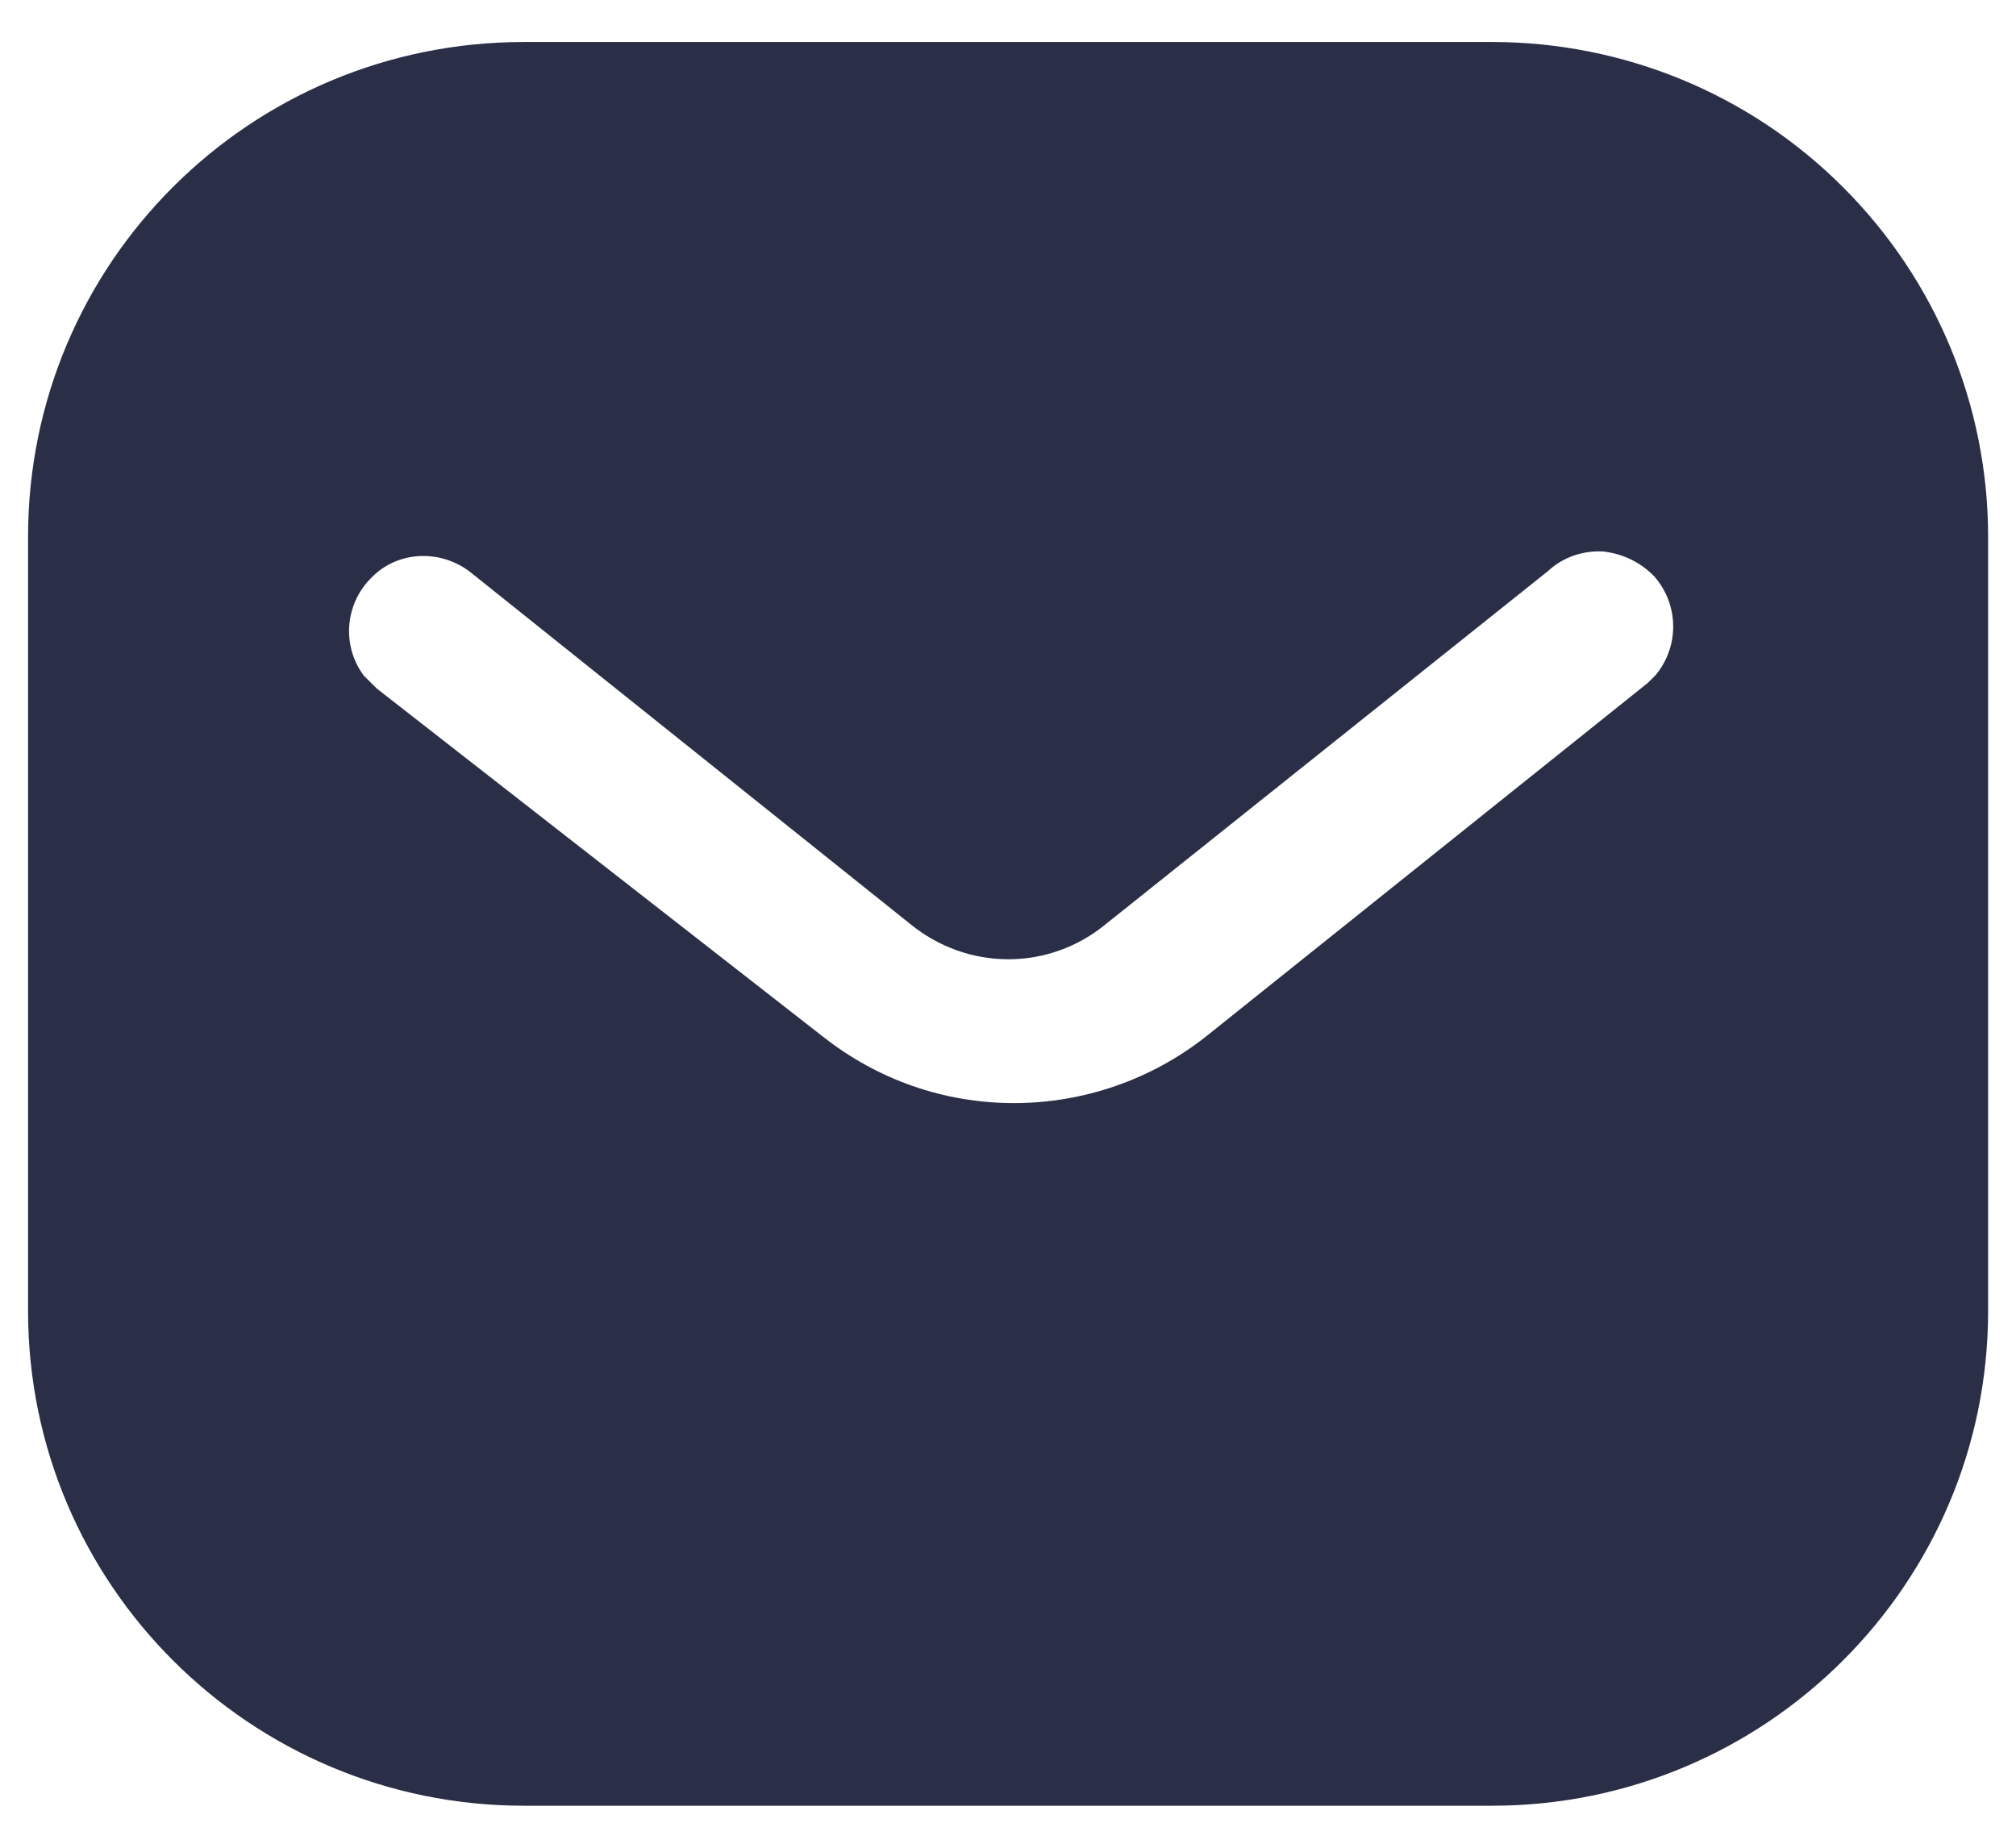
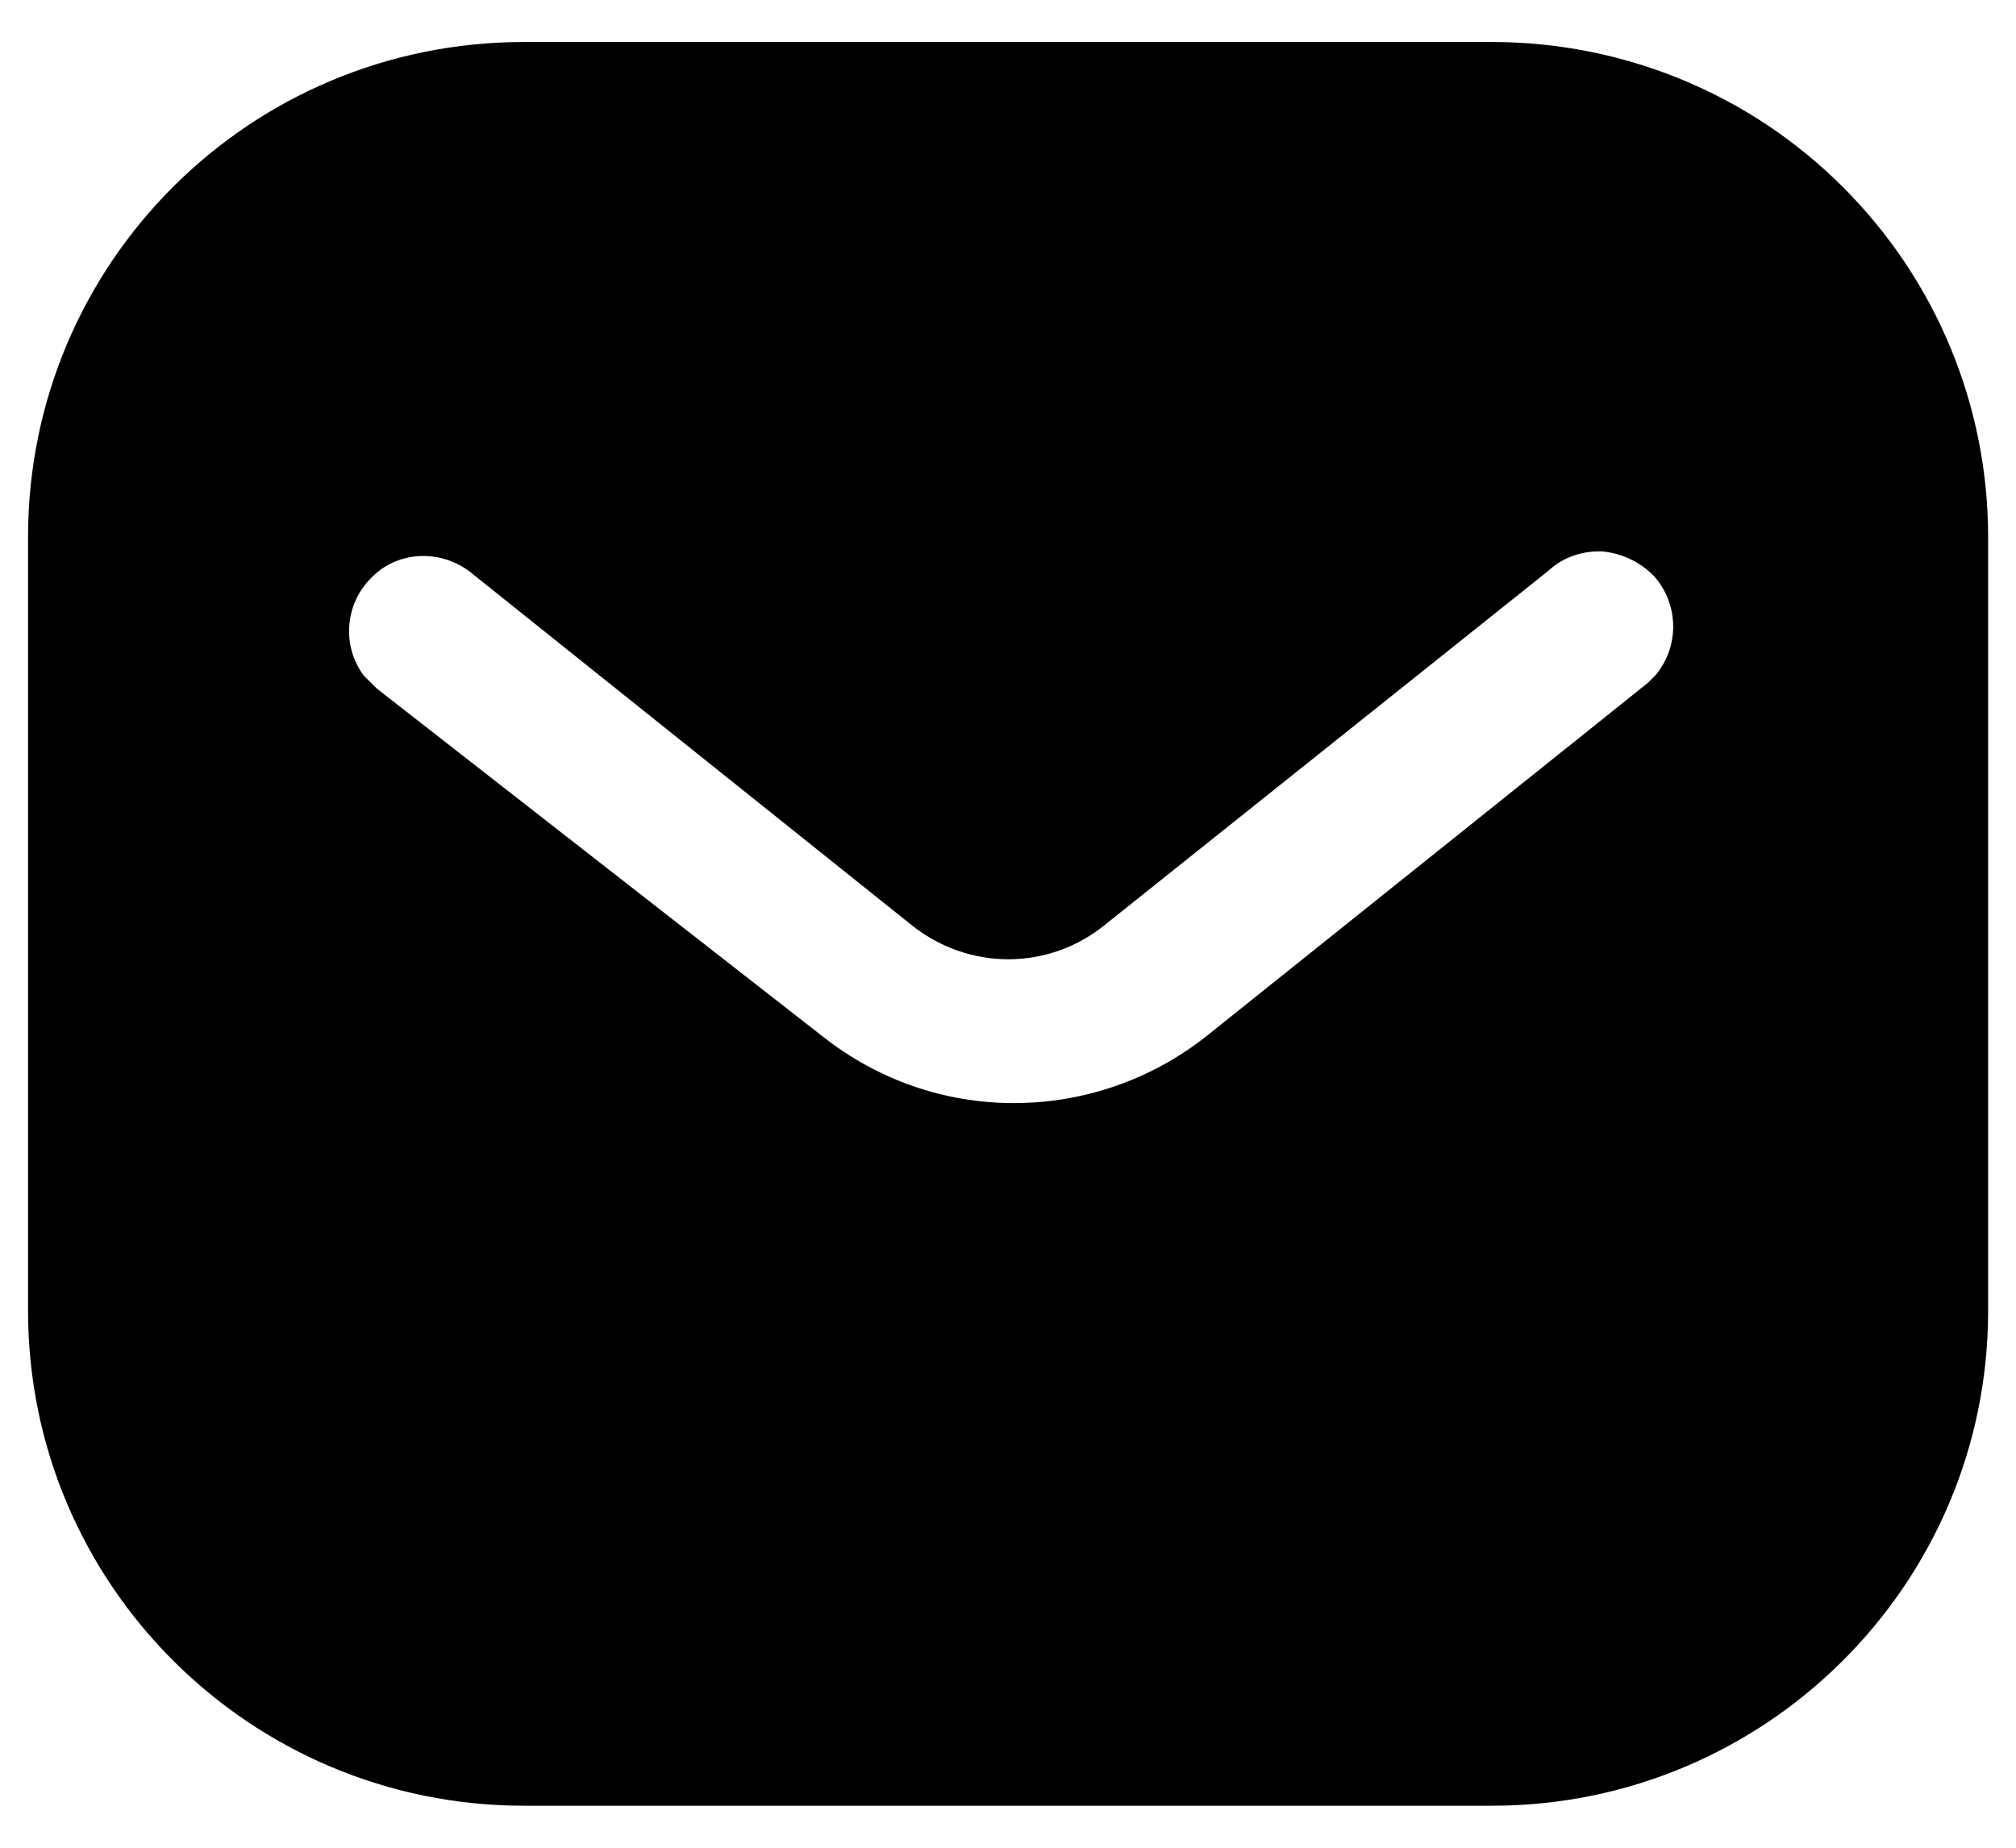
<svg xmlns="http://www.w3.org/2000/svg" width="12" height="11" viewBox="0 0 12 11" fill="none">
-   <path fill-rule="evenodd" clip-rule="evenodd" d="M8.881 0.25C9.664 0.25 10.416 0.559 10.97 1.114C11.524 1.667 11.834 2.414 11.834 3.196V7.804C11.834 9.432 10.509 10.75 8.881 10.75H3.119C1.49 10.75 0.167 9.432 0.167 7.804V3.196C0.167 1.568 1.485 0.25 3.119 0.25H8.881ZM9.809 4.065L9.856 4.018C9.995 3.849 9.995 3.604 9.85 3.435C9.769 3.348 9.657 3.295 9.541 3.283C9.419 3.277 9.302 3.318 9.214 3.4L6.584 5.5C6.245 5.781 5.76 5.781 5.417 5.5L2.792 3.4C2.61 3.266 2.36 3.283 2.209 3.441C2.051 3.598 2.034 3.849 2.167 4.024L2.244 4.1L4.898 6.171C5.224 6.428 5.62 6.567 6.035 6.567C6.449 6.567 6.852 6.428 7.178 6.171L9.809 4.065Z" fill="#2A2F47" />
+   <path fill-rule="evenodd" clip-rule="evenodd" d="M8.881 0.25C9.664 0.25 10.416 0.559 10.97 1.114C11.524 1.667 11.834 2.414 11.834 3.196V7.804C11.834 9.432 10.509 10.75 8.881 10.75H3.119C1.49 10.75 0.167 9.432 0.167 7.804V3.196C0.167 1.568 1.485 0.25 3.119 0.25H8.881ZM9.809 4.065L9.856 4.018C9.995 3.849 9.995 3.604 9.85 3.435C9.769 3.348 9.657 3.295 9.541 3.283C9.419 3.277 9.302 3.318 9.214 3.4L6.584 5.5C6.245 5.781 5.76 5.781 5.417 5.5L2.792 3.4C2.61 3.266 2.36 3.283 2.209 3.441C2.051 3.598 2.034 3.849 2.167 4.024L2.244 4.1L4.898 6.171C5.224 6.428 5.62 6.567 6.035 6.567C6.449 6.567 6.852 6.428 7.178 6.171L9.809 4.065Z" fill="currentColor" />
</svg>
